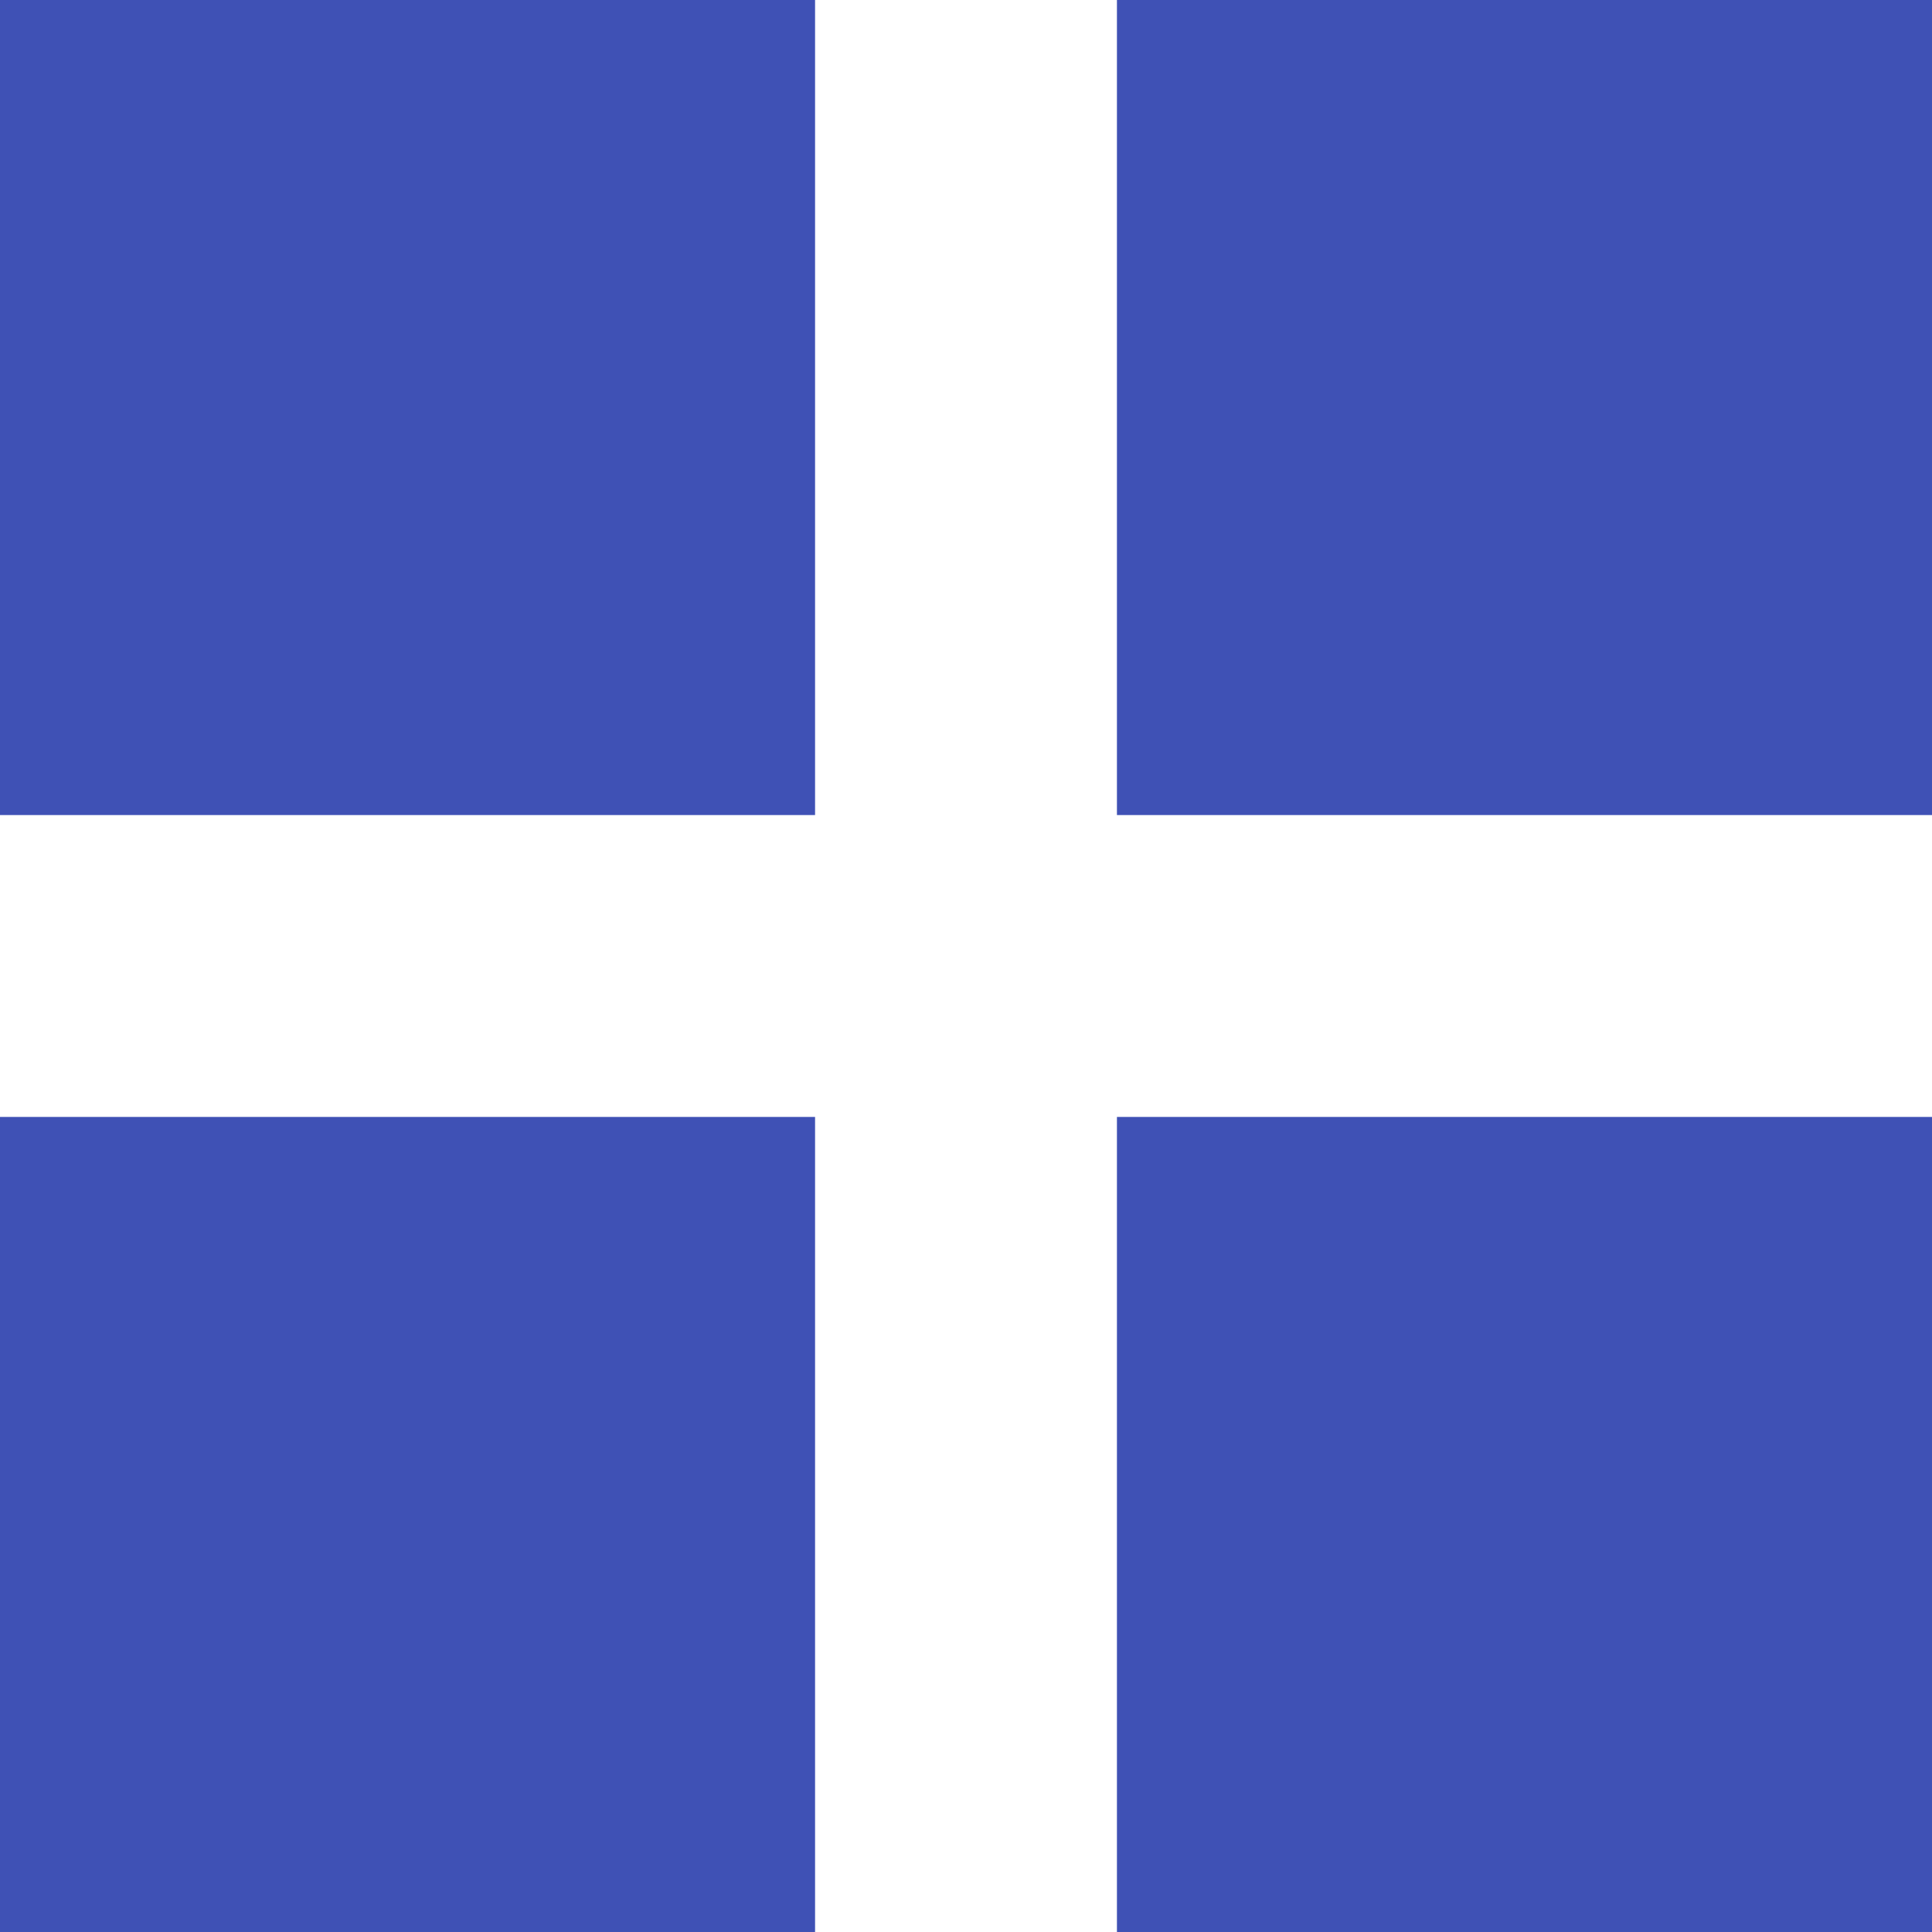
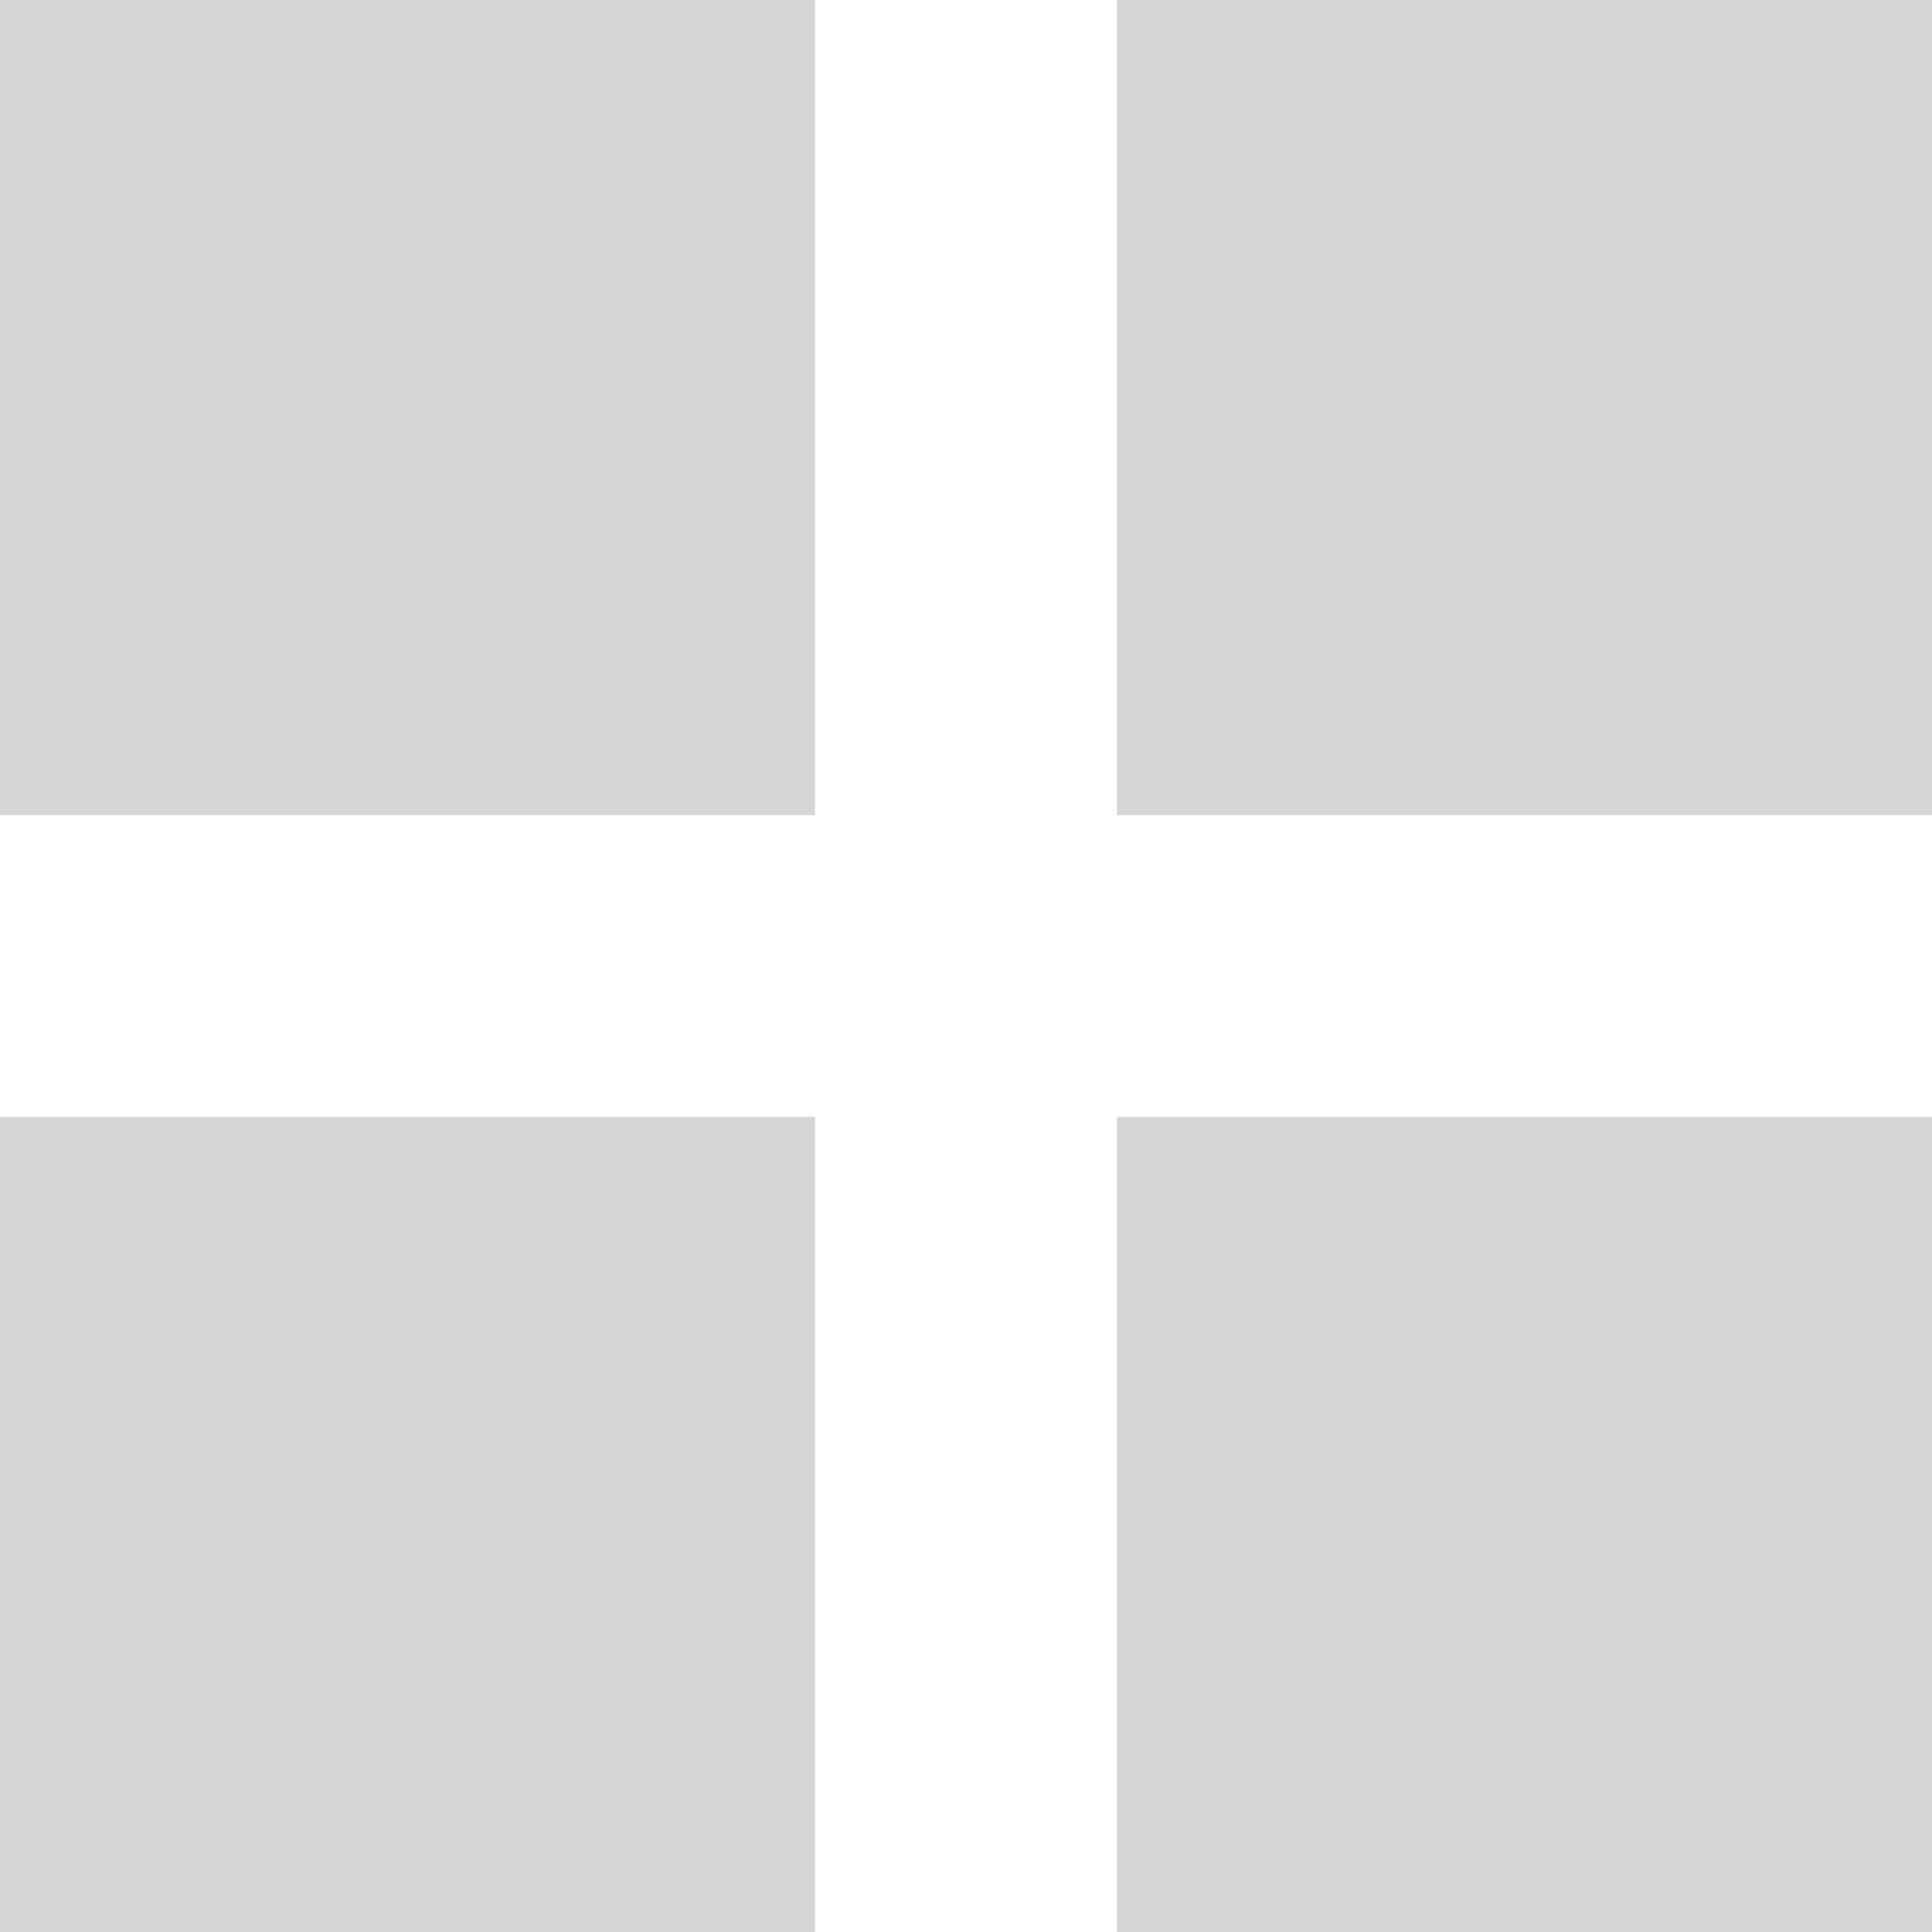
<svg xmlns="http://www.w3.org/2000/svg" id="e9ukXrWOdao1" viewBox="0 0 64 64" shape-rendering="geometricPrecision" text-rendering="geometricPrecision">
-   <rect width="16.738" height="13.797" rx="0" ry="0" transform="matrix(1.613103 0 0 1.956933 37 0)" fill="#3F51B5" stroke-width="0" />
-   <rect width="16.738" height="13.797" rx="0" ry="0" transform="matrix(1.613103 0 0 1.956933 37 37)" fill="#3F51B5" stroke-width="0" />
-   <rect width="16.738" height="13.797" rx="0" ry="0" transform="matrix(1.613103 0 0 1.956933 0 37)" fill="#3F51B5" stroke-width="0" />
-   <rect width="16.738" height="13.797" rx="0" ry="0" transform="matrix(1.613103 0 0 1.956933 0 0)" fill="#3F51B5" stroke-width="0" />
+   <rect width="16.738" height="13.797" rx="0" ry="0" transform="matrix(1.613103 0 0 1.956933 37 0)" fill="#d5d5d5" stroke-width="0" />
+   <rect width="16.738" height="13.797" rx="0" ry="0" transform="matrix(1.613103 0 0 1.956933 37 37)" fill="#d5d5d5" stroke-width="0" />
+   <rect width="16.738" height="13.797" rx="0" ry="0" transform="matrix(1.613103 0 0 1.956933 0 37)" fill="#d5d5d5" stroke-width="0" />
+   <rect width="16.738" height="13.797" rx="0" ry="0" transform="matrix(1.613103 0 0 1.956933 0 0)" fill="#d5d5d5" stroke-width="0" />
</svg>
